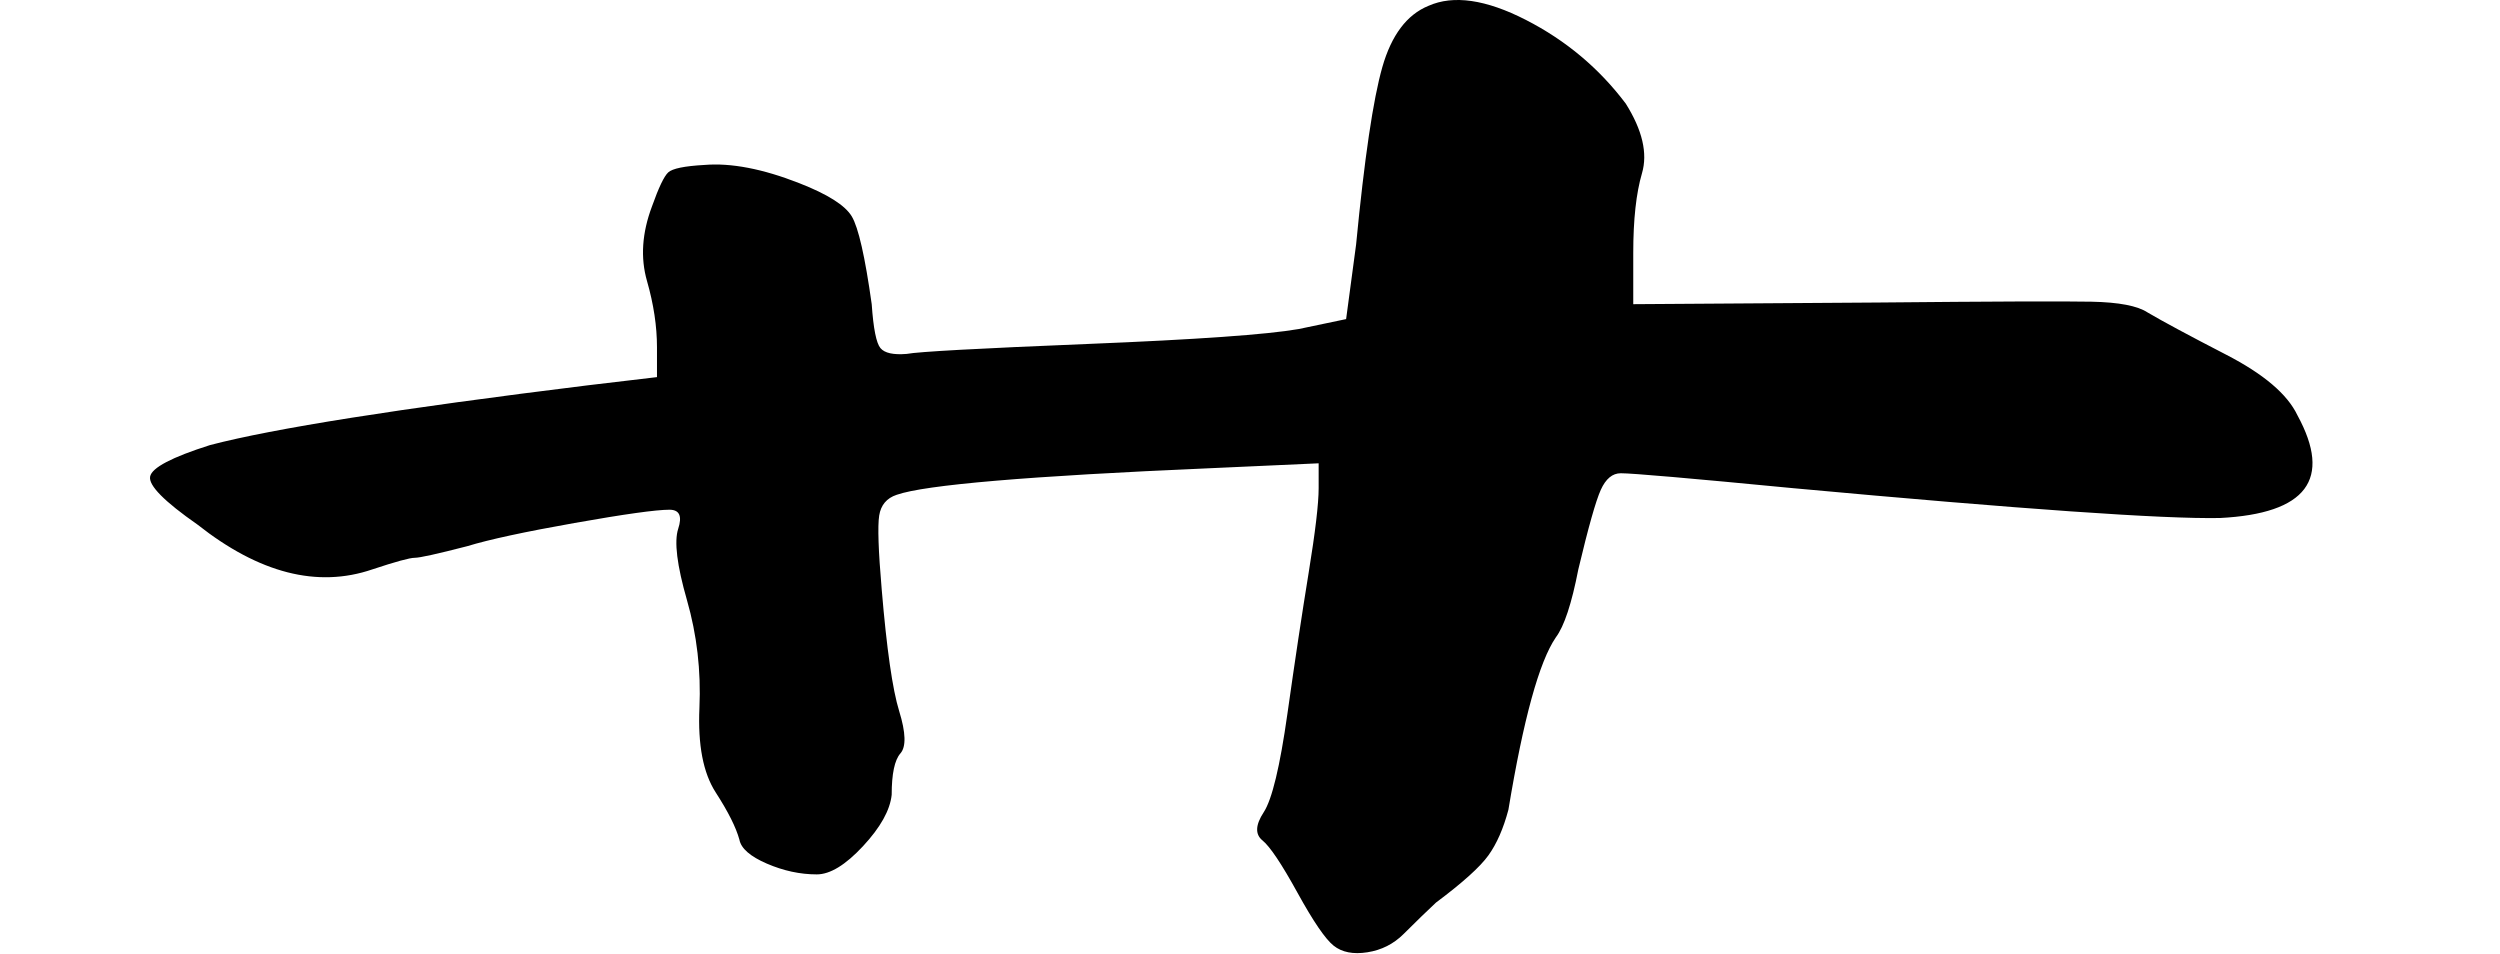
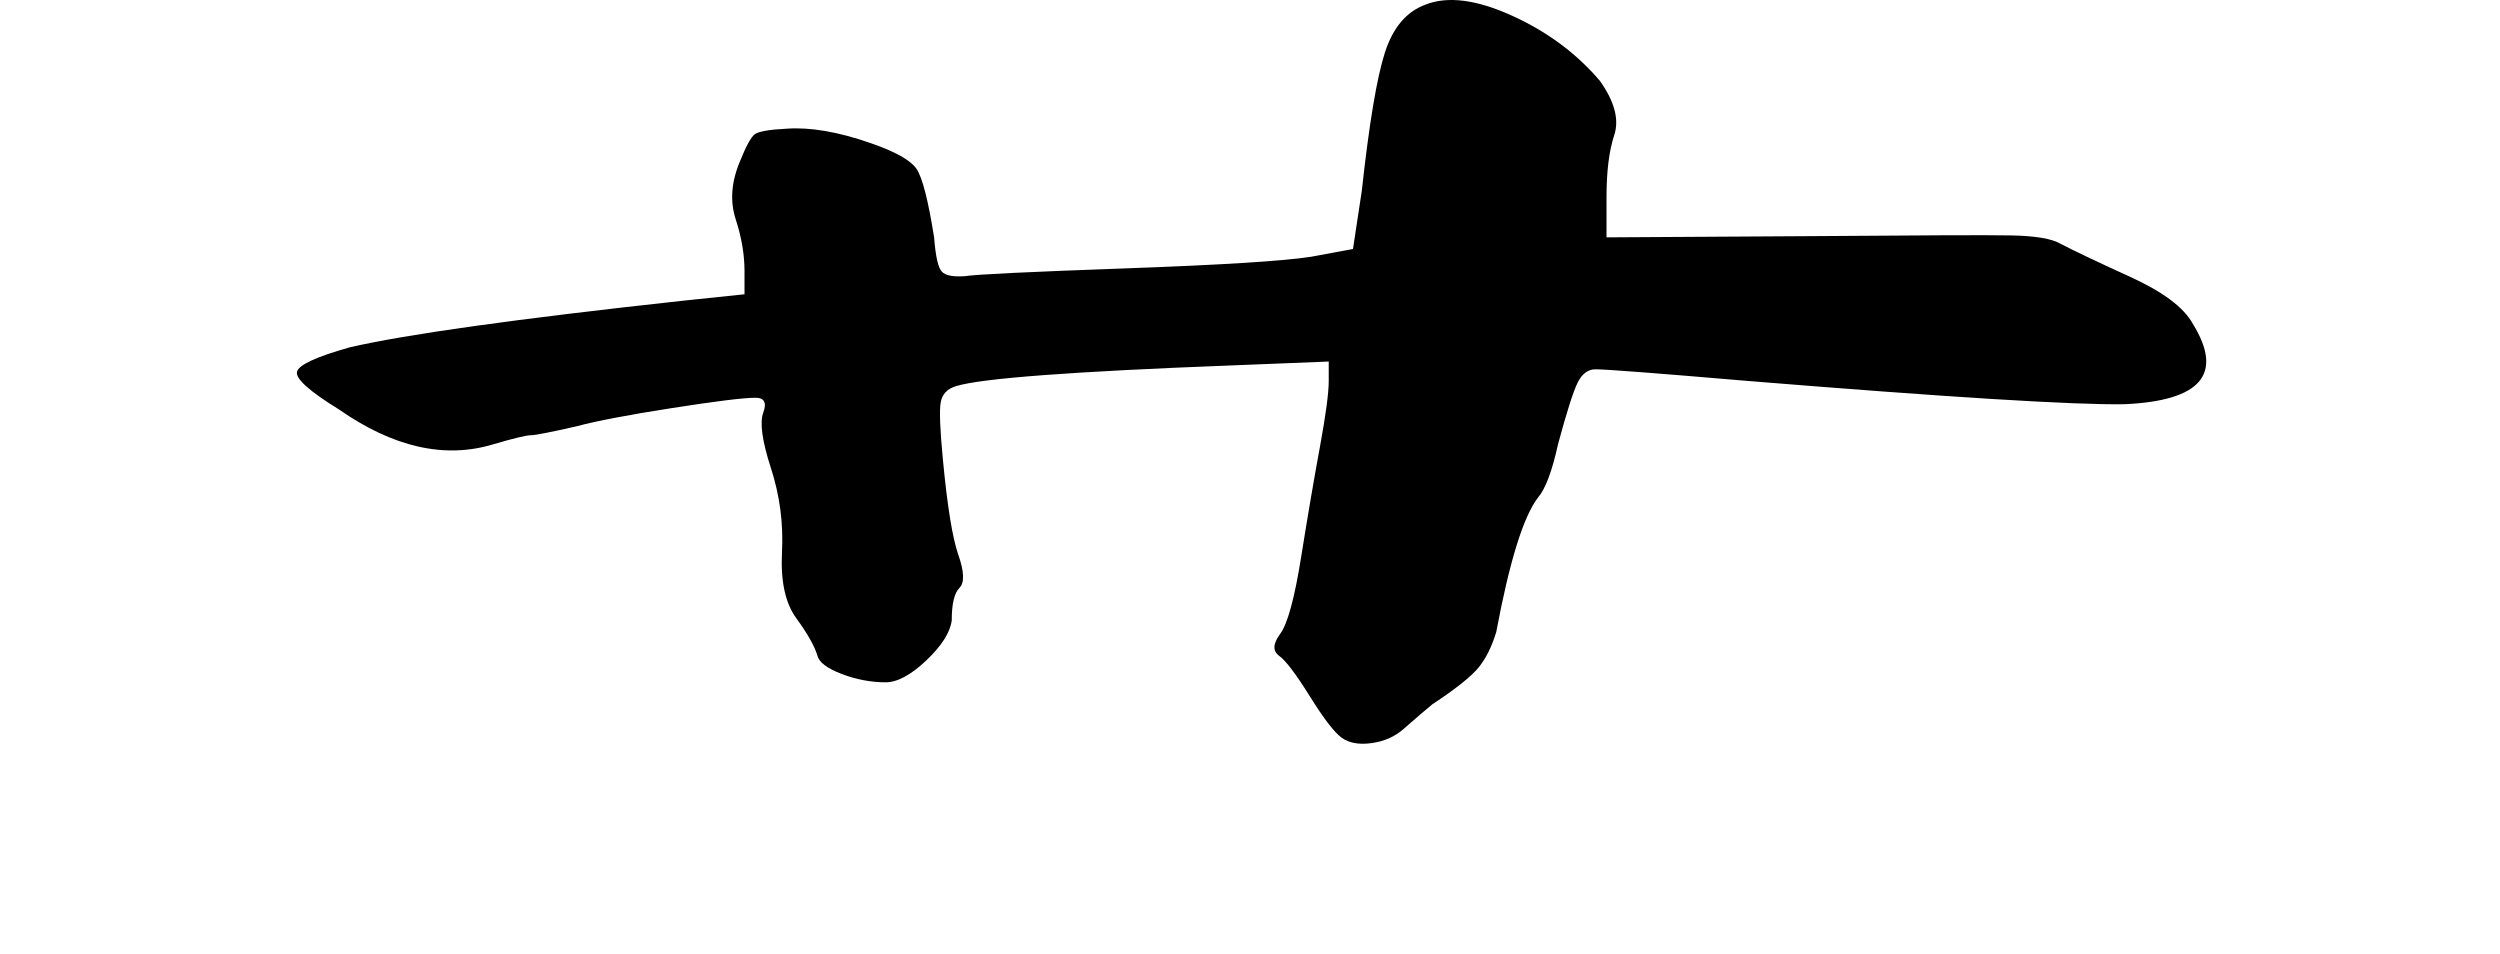
<svg xmlns="http://www.w3.org/2000/svg" width="800px" height="305px" viewBox="0 0 800 305" version="1.1">
  <g id="0_san_m" stroke="none" stroke-width="1" fill="none" fill-rule="evenodd">
-     <g id="艹" transform="translate(48, 0)" fill="#000000" fill-rule="nonzero">
-       <path d="M409.123,1.861 C417.113,-1.675 427.5,-0.172 440.284,6.37 C453.068,12.912 463.721,21.841 472.244,33.156 C477.57,41.643 479.301,49.069 477.437,55.434 C475.573,61.799 474.641,70.286 474.641,80.895 L474.641,97.338 L552.942,96.808 C589.696,96.454 612.467,96.366 621.256,96.542 C630.045,96.719 636.038,97.868 639.234,99.99 C644.028,102.819 652.417,107.328 664.402,113.516 C676.387,119.704 683.977,126.158 687.173,132.877 C698.359,153.386 690.103,164.349 662.404,165.763 C644.294,166.117 598.751,162.934 525.776,156.215 C492.751,153.033 474.374,151.441 470.646,151.441 C467.982,151.441 465.852,153.21 464.254,156.746 C462.656,160.282 460.259,168.769 457.063,182.206 C454.932,193.168 452.535,200.418 449.872,203.954 C444.545,211.733 439.485,230.121 434.691,259.118 C433.093,265.13 430.962,269.992 428.299,273.705 C425.636,277.418 420.043,282.457 411.52,288.822 C408.857,291.297 405.395,294.657 401.133,298.9 C397.937,302.083 394.075,304.028 389.548,304.735 C385.02,305.442 381.425,304.735 378.761,302.613 C376.098,300.491 372.236,294.833 367.176,285.639 C362.116,276.445 358.387,270.876 355.99,268.931 C353.593,266.986 353.726,263.98 356.39,259.914 C359.053,255.847 361.583,245.327 363.98,228.353 C366.377,211.38 368.641,196.351 370.771,183.267 C372.902,170.183 373.967,161.166 373.967,156.215 L373.967,148.259 L338.812,149.85 C281.284,152.326 247.993,155.154 238.937,158.337 C235.741,159.398 233.877,161.608 233.344,164.967 C232.812,168.327 233.078,176.195 234.143,188.571 C235.741,207.667 237.606,220.662 239.736,227.558 C241.867,234.453 242,238.962 240.136,241.084 C238.272,243.205 237.339,247.626 237.339,254.344 C236.807,259.295 233.744,264.776 228.151,270.787 C222.558,276.799 217.631,279.805 213.37,279.805 C208.043,279.805 202.716,278.655 197.39,276.357 C192.063,274.058 189.133,271.495 188.601,268.666 C187.535,264.776 185.005,259.737 181.01,253.549 C177.015,247.36 175.284,238.343 175.817,226.497 C176.349,214.651 175.018,203.158 171.822,192.019 C168.626,180.88 167.694,173.277 169.025,169.211 C170.357,165.144 169.425,163.111 166.229,163.111 C161.968,163.111 151.847,164.525 135.867,167.354 C119.887,170.183 108.435,172.659 101.51,174.78 C91.922,177.256 86.329,178.493 84.731,178.493 C83.133,178.493 78.606,179.731 71.149,182.206 C53.571,188.218 34.927,183.444 15.219,167.885 C4.566,160.459 -0.495,155.331 0.038,152.502 C0.571,149.673 6.963,146.314 19.214,142.424 C39.455,137.12 79.671,130.755 139.862,123.329 L162.234,120.677 L162.234,111.129 C162.234,104.41 161.169,97.338 159.038,89.912 C156.907,82.486 157.44,74.53 160.636,66.043 C162.767,60.031 164.498,56.407 165.829,55.169 C167.161,53.931 171.023,53.136 177.415,52.782 C185.937,52.075 196.058,54.02 207.777,58.617 C216.832,62.153 222.425,65.689 224.555,69.225 C226.686,72.762 228.817,82.132 230.947,97.338 C231.48,105.118 232.412,109.803 233.744,111.394 C235.076,112.986 237.872,113.604 242.133,113.251 C245.862,112.544 265.171,111.483 300.06,110.068 C334.95,108.654 357.455,107.062 367.575,105.294 L382.756,102.112 L385.952,78.243 C388.616,50.66 391.412,31.742 394.342,21.487 C397.271,11.232 402.199,4.69 409.123,1.861 Z" />
+     <g id="艹" transform="translate(95, 0)" fill="#000000" fill-rule="nonzero">
+       <path d="M361.234,1.452 C368.289,-1.307 377.46,-0.134 388.748,4.971 C400.035,10.075 409.442,17.043 416.967,25.873 C421.67,32.495 423.198,38.29 421.552,43.257 C419.906,48.224 419.083,54.846 419.083,63.124 L419.083,75.956 L488.219,75.542 C520.671,75.266 540.777,75.197 548.537,75.335 C556.297,75.473 561.588,76.369 564.41,78.025 C568.643,80.233 576.05,83.751 586.632,88.58 C597.214,93.409 603.916,98.444 606.738,103.687 C616.615,119.692 609.325,128.246 584.869,129.349 C568.878,129.625 528.666,127.142 464.233,121.899 C435.074,119.416 418.848,118.174 415.556,118.174 C413.204,118.174 411.323,119.554 409.912,122.313 C408.501,125.072 406.385,131.695 403.563,142.181 C401.681,150.735 399.565,156.391 397.213,159.151 C392.51,165.221 388.042,179.57 383.81,202.197 C382.399,206.888 380.517,210.682 378.166,213.58 C375.814,216.477 370.876,220.409 363.351,225.376 C360.999,227.307 357.942,229.929 354.18,233.24 C351.358,235.724 347.948,237.241 343.95,237.793 C339.953,238.345 336.778,237.793 334.427,236.137 C332.075,234.482 328.665,230.067 324.197,222.892 C319.729,215.718 316.437,211.372 314.321,209.854 C312.204,208.337 312.322,205.991 314.673,202.818 C317.025,199.645 319.259,191.435 321.375,178.19 C323.492,164.945 325.491,153.218 327.372,143.008 C329.253,132.799 330.194,125.762 330.194,121.899 L330.194,115.691 L299.153,116.932 C248.359,118.864 218.965,121.071 210.969,123.555 C208.147,124.383 206.501,126.107 206.031,128.729 C205.561,131.35 205.796,137.49 206.736,147.147 C208.147,162.048 209.793,172.189 211.675,177.57 C213.556,182.95 213.674,186.469 212.027,188.124 C210.381,189.78 209.558,193.229 209.558,198.472 C209.088,202.335 206.384,206.612 201.445,211.303 C196.507,215.994 192.157,218.339 188.394,218.339 C183.691,218.339 178.988,217.443 174.285,215.649 C169.582,213.855 166.995,211.855 166.525,209.647 C165.584,206.612 163.35,202.68 159.823,197.851 C156.295,193.022 154.767,185.986 155.237,176.742 C155.707,167.498 154.532,158.53 151.71,149.838 C148.888,141.146 148.065,135.213 149.241,132.04 C150.416,128.867 149.593,127.28 146.771,127.28 C143.009,127.28 134.073,128.384 119.964,130.591 C105.854,132.799 95.742,134.73 89.628,136.386 C81.163,138.317 76.224,139.283 74.813,139.283 C73.403,139.283 69.405,140.249 62.82,142.181 C47.3,146.872 30.839,143.146 13.438,131.005 C4.031,125.21 -0.437,121.209 0.034,119.002 C0.504,116.794 6.148,114.173 16.965,111.138 C34.837,106.999 70.345,102.032 123.491,96.237 L143.244,94.167 L143.244,86.717 C143.244,81.474 142.303,75.956 140.422,70.161 C138.541,64.366 139.011,58.158 141.833,51.535 C143.714,46.844 145.243,44.016 146.419,43.05 C147.594,42.084 151.004,41.463 156.648,41.187 C164.173,40.635 173.109,42.153 183.456,45.74 C191.451,48.5 196.39,51.259 198.271,54.018 C200.152,56.778 202.033,64.09 203.915,75.956 C204.385,82.026 205.208,85.682 206.384,86.924 C207.559,88.166 210.029,88.649 213.791,88.373 C217.083,87.821 234.132,86.993 264.938,85.889 C295.743,84.786 315.614,83.544 324.55,82.164 L337.954,79.681 L340.776,61.055 C343.127,39.532 345.597,24.769 348.183,16.767 C350.77,8.765 355.12,3.66 361.234,1.452 Z" />
    </g>
  </g>
</svg>
